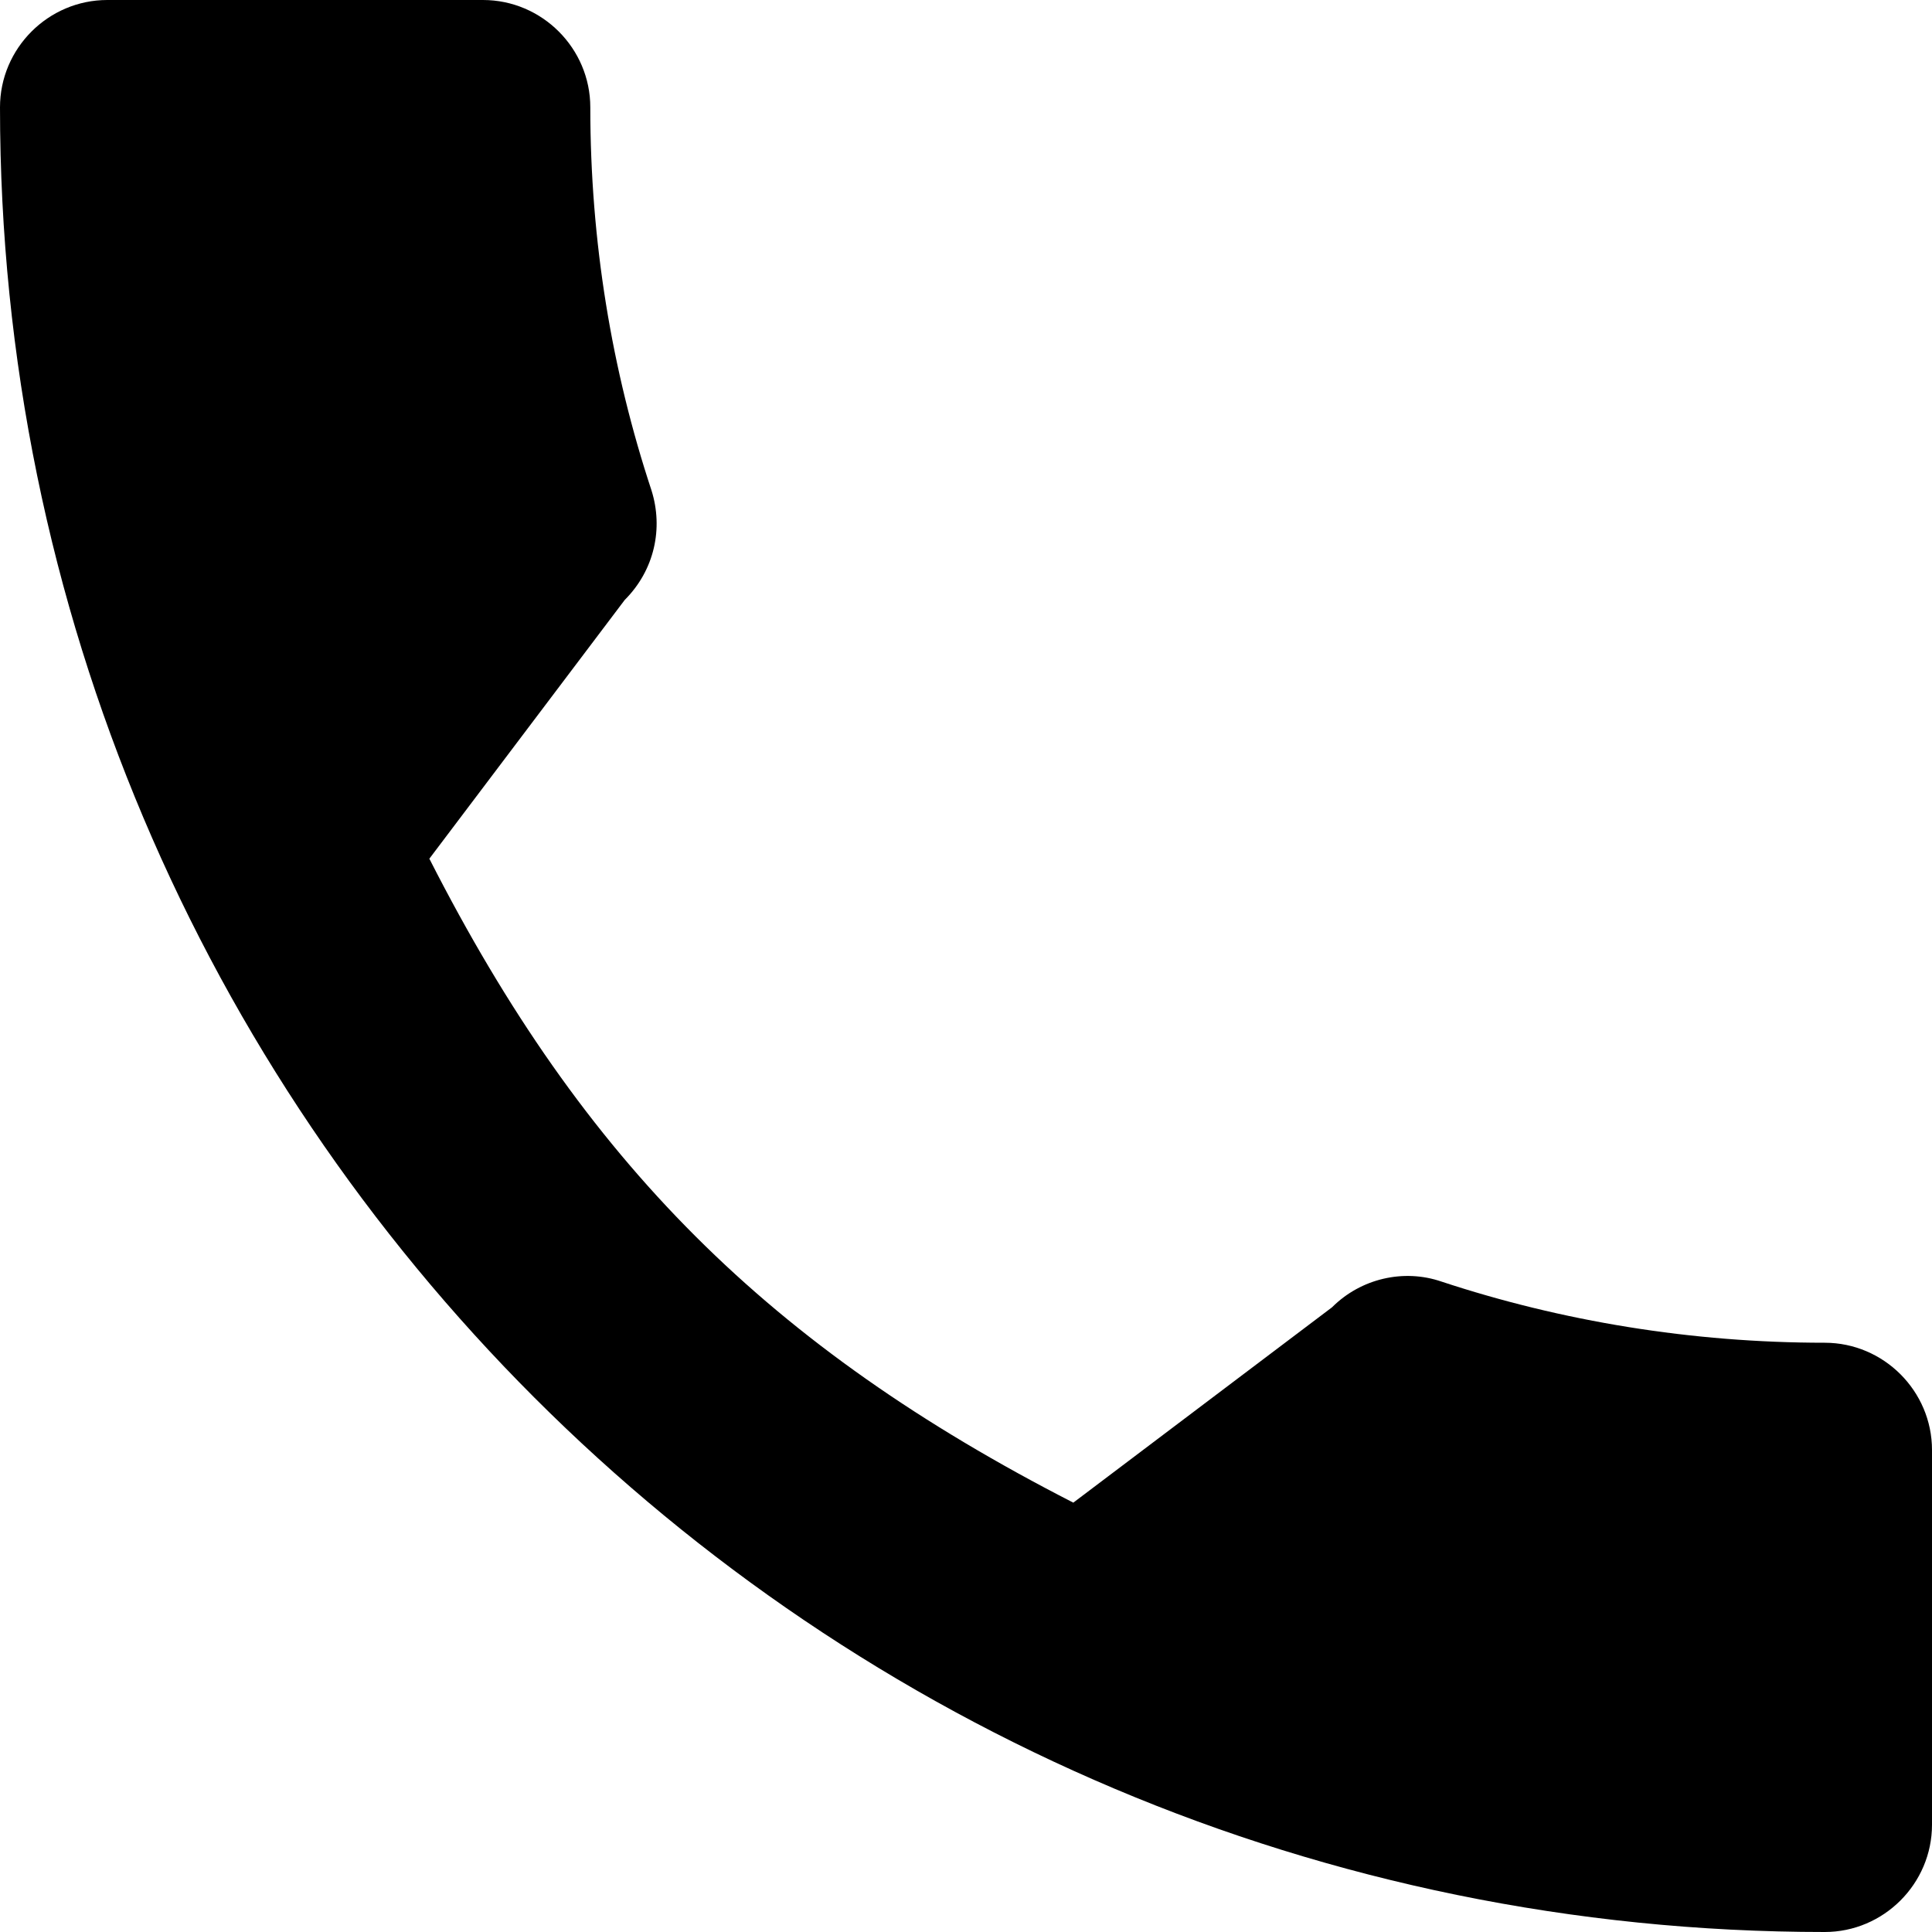
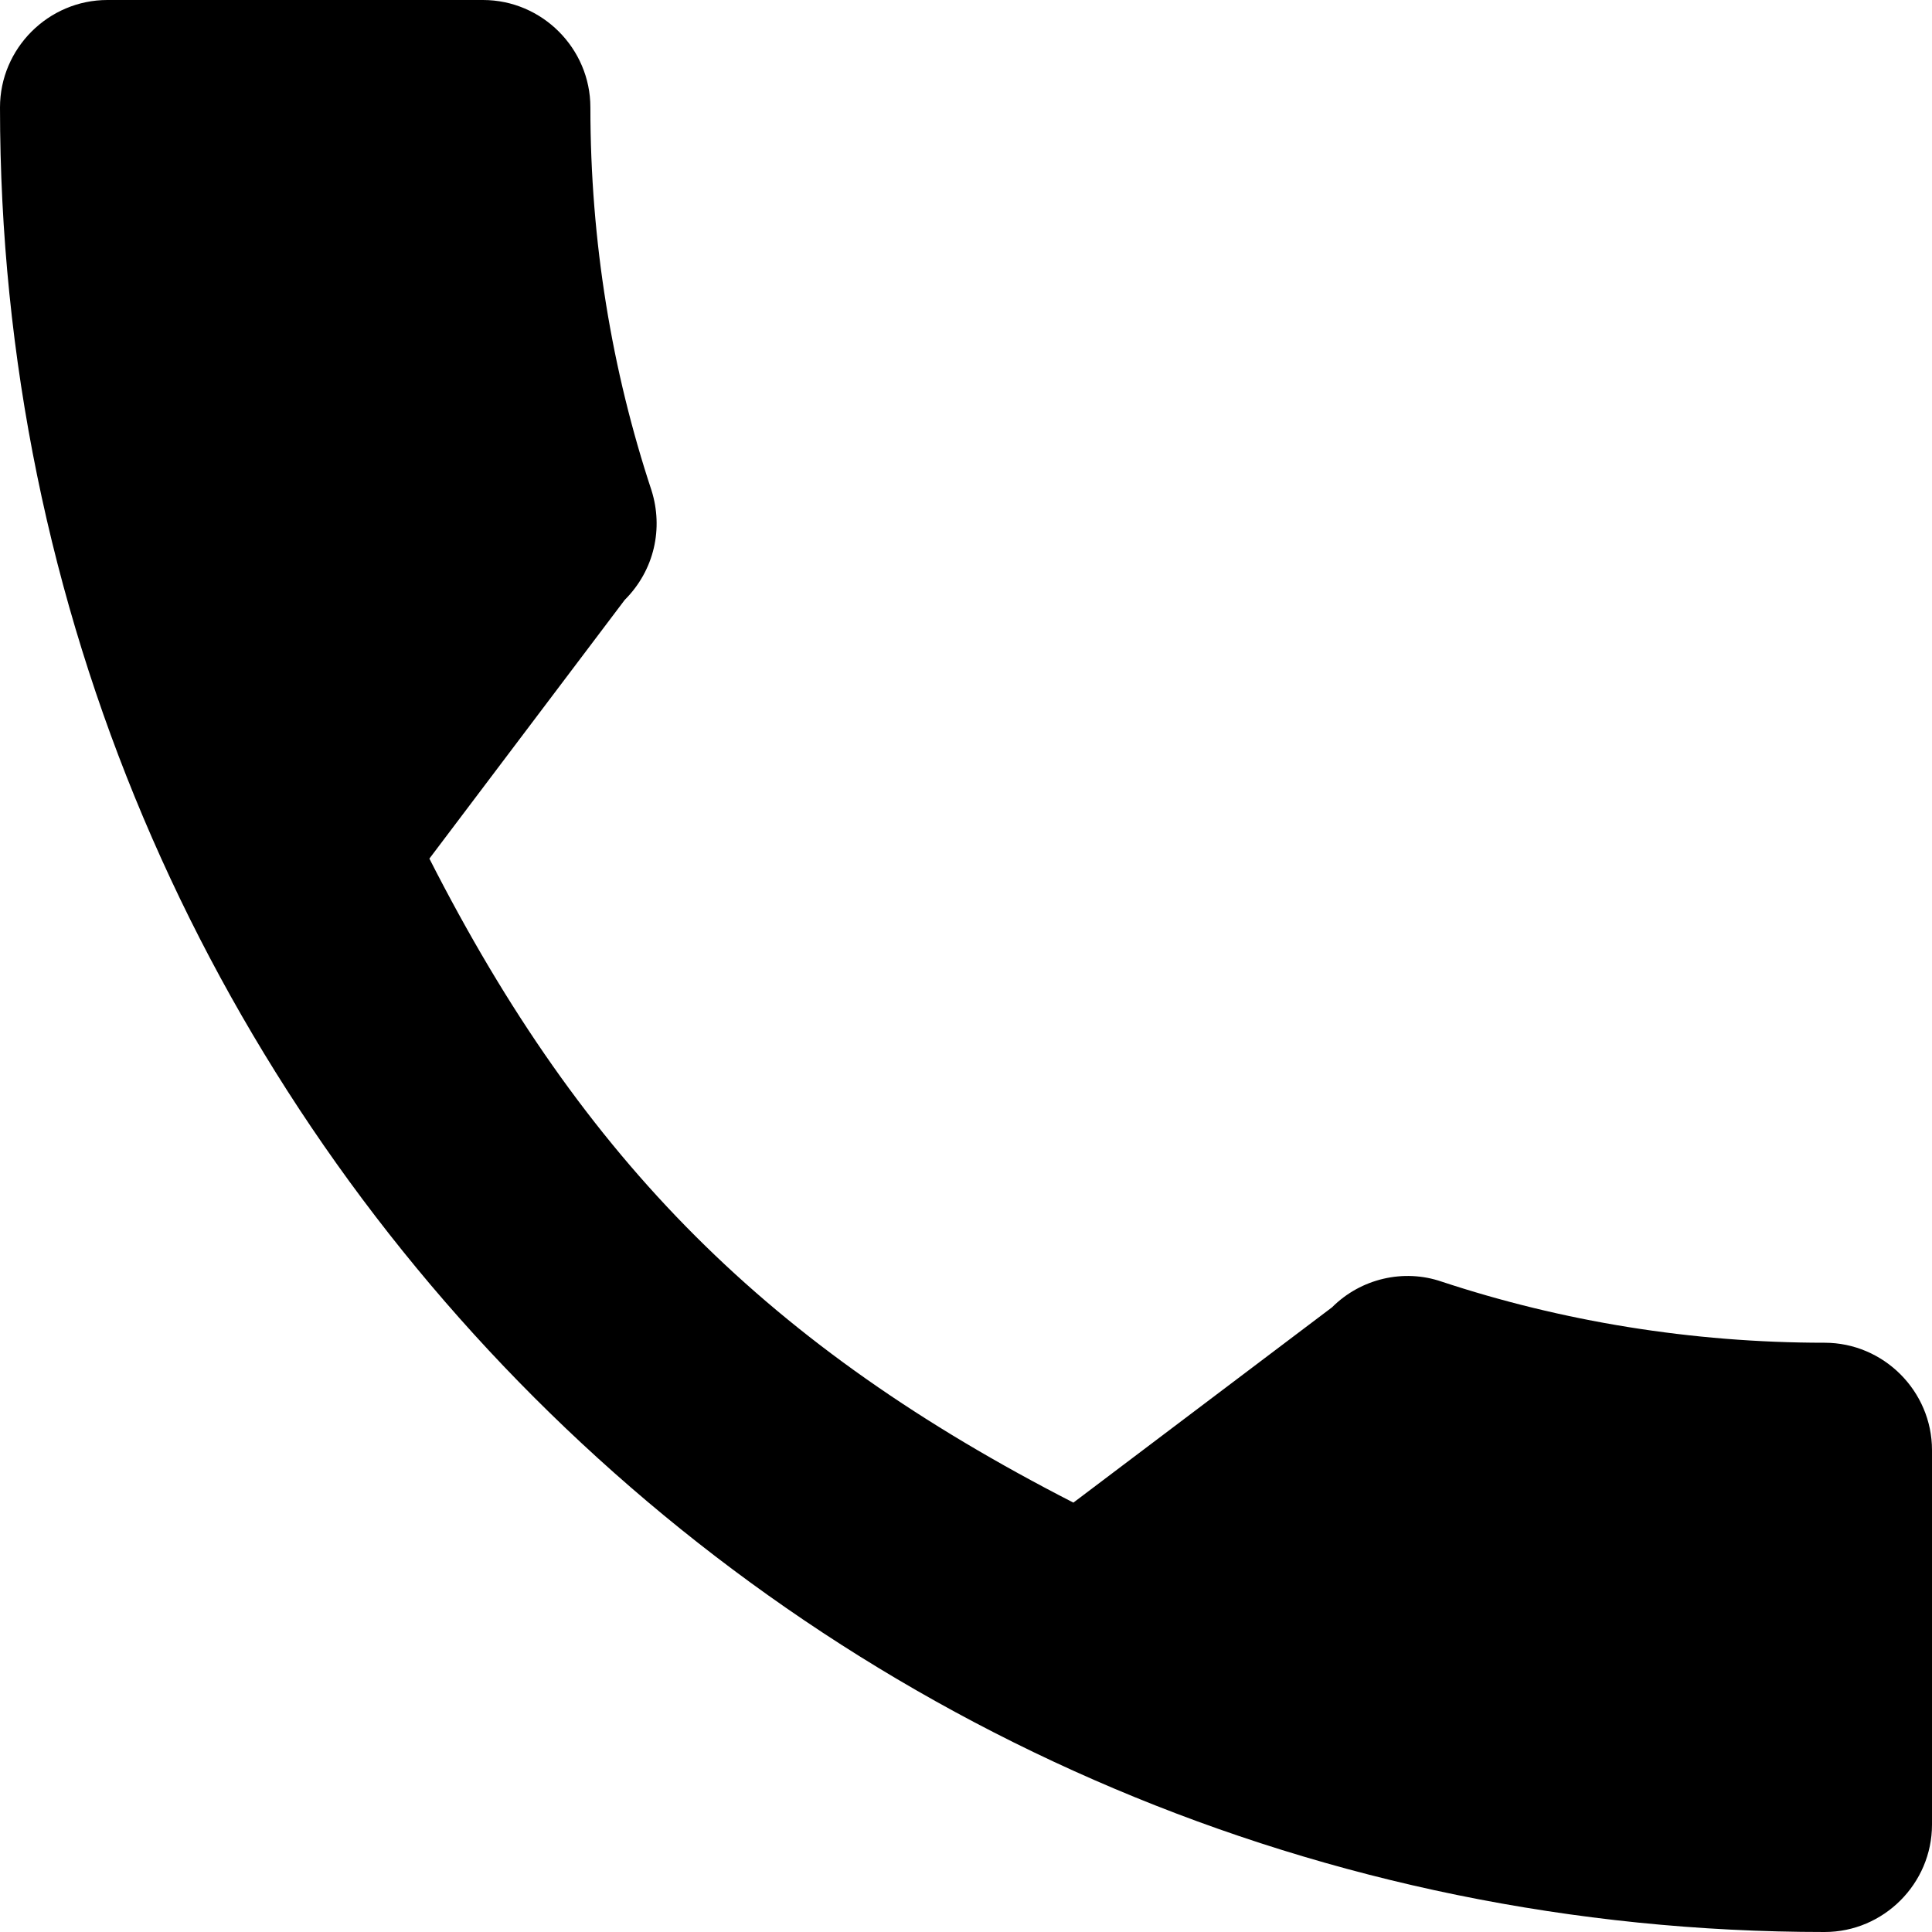
- <svg xmlns="http://www.w3.org/2000/svg" viewBox="0 0 26 26" version="1.1">
-   <defs />
-   <g id="Page-1" stroke="none" stroke-width="1" fill-rule="evenodd">
-     <g id="Index" transform="translate(-29, -27)">
-       <g id="Group-128" transform="translate(29, 27)">
-         <path d="M5.778,11.556 C7.858,15.643 10.357,18.128 14.444,20.222 L17.926,17.593 C18.316,17.203 18.893,17.073 19.399,17.247 C21.017,17.781 22.764,18.07 24.556,18.07 C25.35,18.07 26,18.72 26,19.514 L26,24.556 C26,25.35 25.35,26 24.556,26 C10.992,26 0,15.008 0,1.444 C0,0.65 0.65,0 1.444,0 L6.5,0 C7.294,0 7.944,0.65 7.944,1.444 C7.944,3.25 8.233,4.983 8.768,6.601 C8.927,7.107 8.811,7.67 8.407,8.074 L5.778,11.556 L5.778,11.556 Z" id="Stroke-120" />
-       </g>
-     </g>
-   </g>
+ <svg xmlns="http://www.w3.org/2000/svg" width="24" height="24" viewBox="0 0 24 24" version="1.1">
+   <path d="M 1.334,0 C 0.601,0 0,0.601 0,1.334 0,13.854 10.146,24 22.666,24 23.399,24 24,23.399 24,22.666 l 0,-4.652 c 0,-0.733 -0.601,-1.334 -1.334,-1.334 -1.653,-10e-7 -3.266,-0.266 -4.76,-0.76 -0.467,-0.16 -0.999,-0.04 -1.359,0.32 l -3.213,2.426 c -3.773,-1.933 -6.08,-4.227 -8,-8 L 7.76,7.453 C 8.133,7.08 8.24,6.56 8.094,6.094 7.6,4.6 7.334,3.001 7.334,1.334 7.334,0.601 6.733,0 6,0 L 1.334,0 Z" />
</svg>
